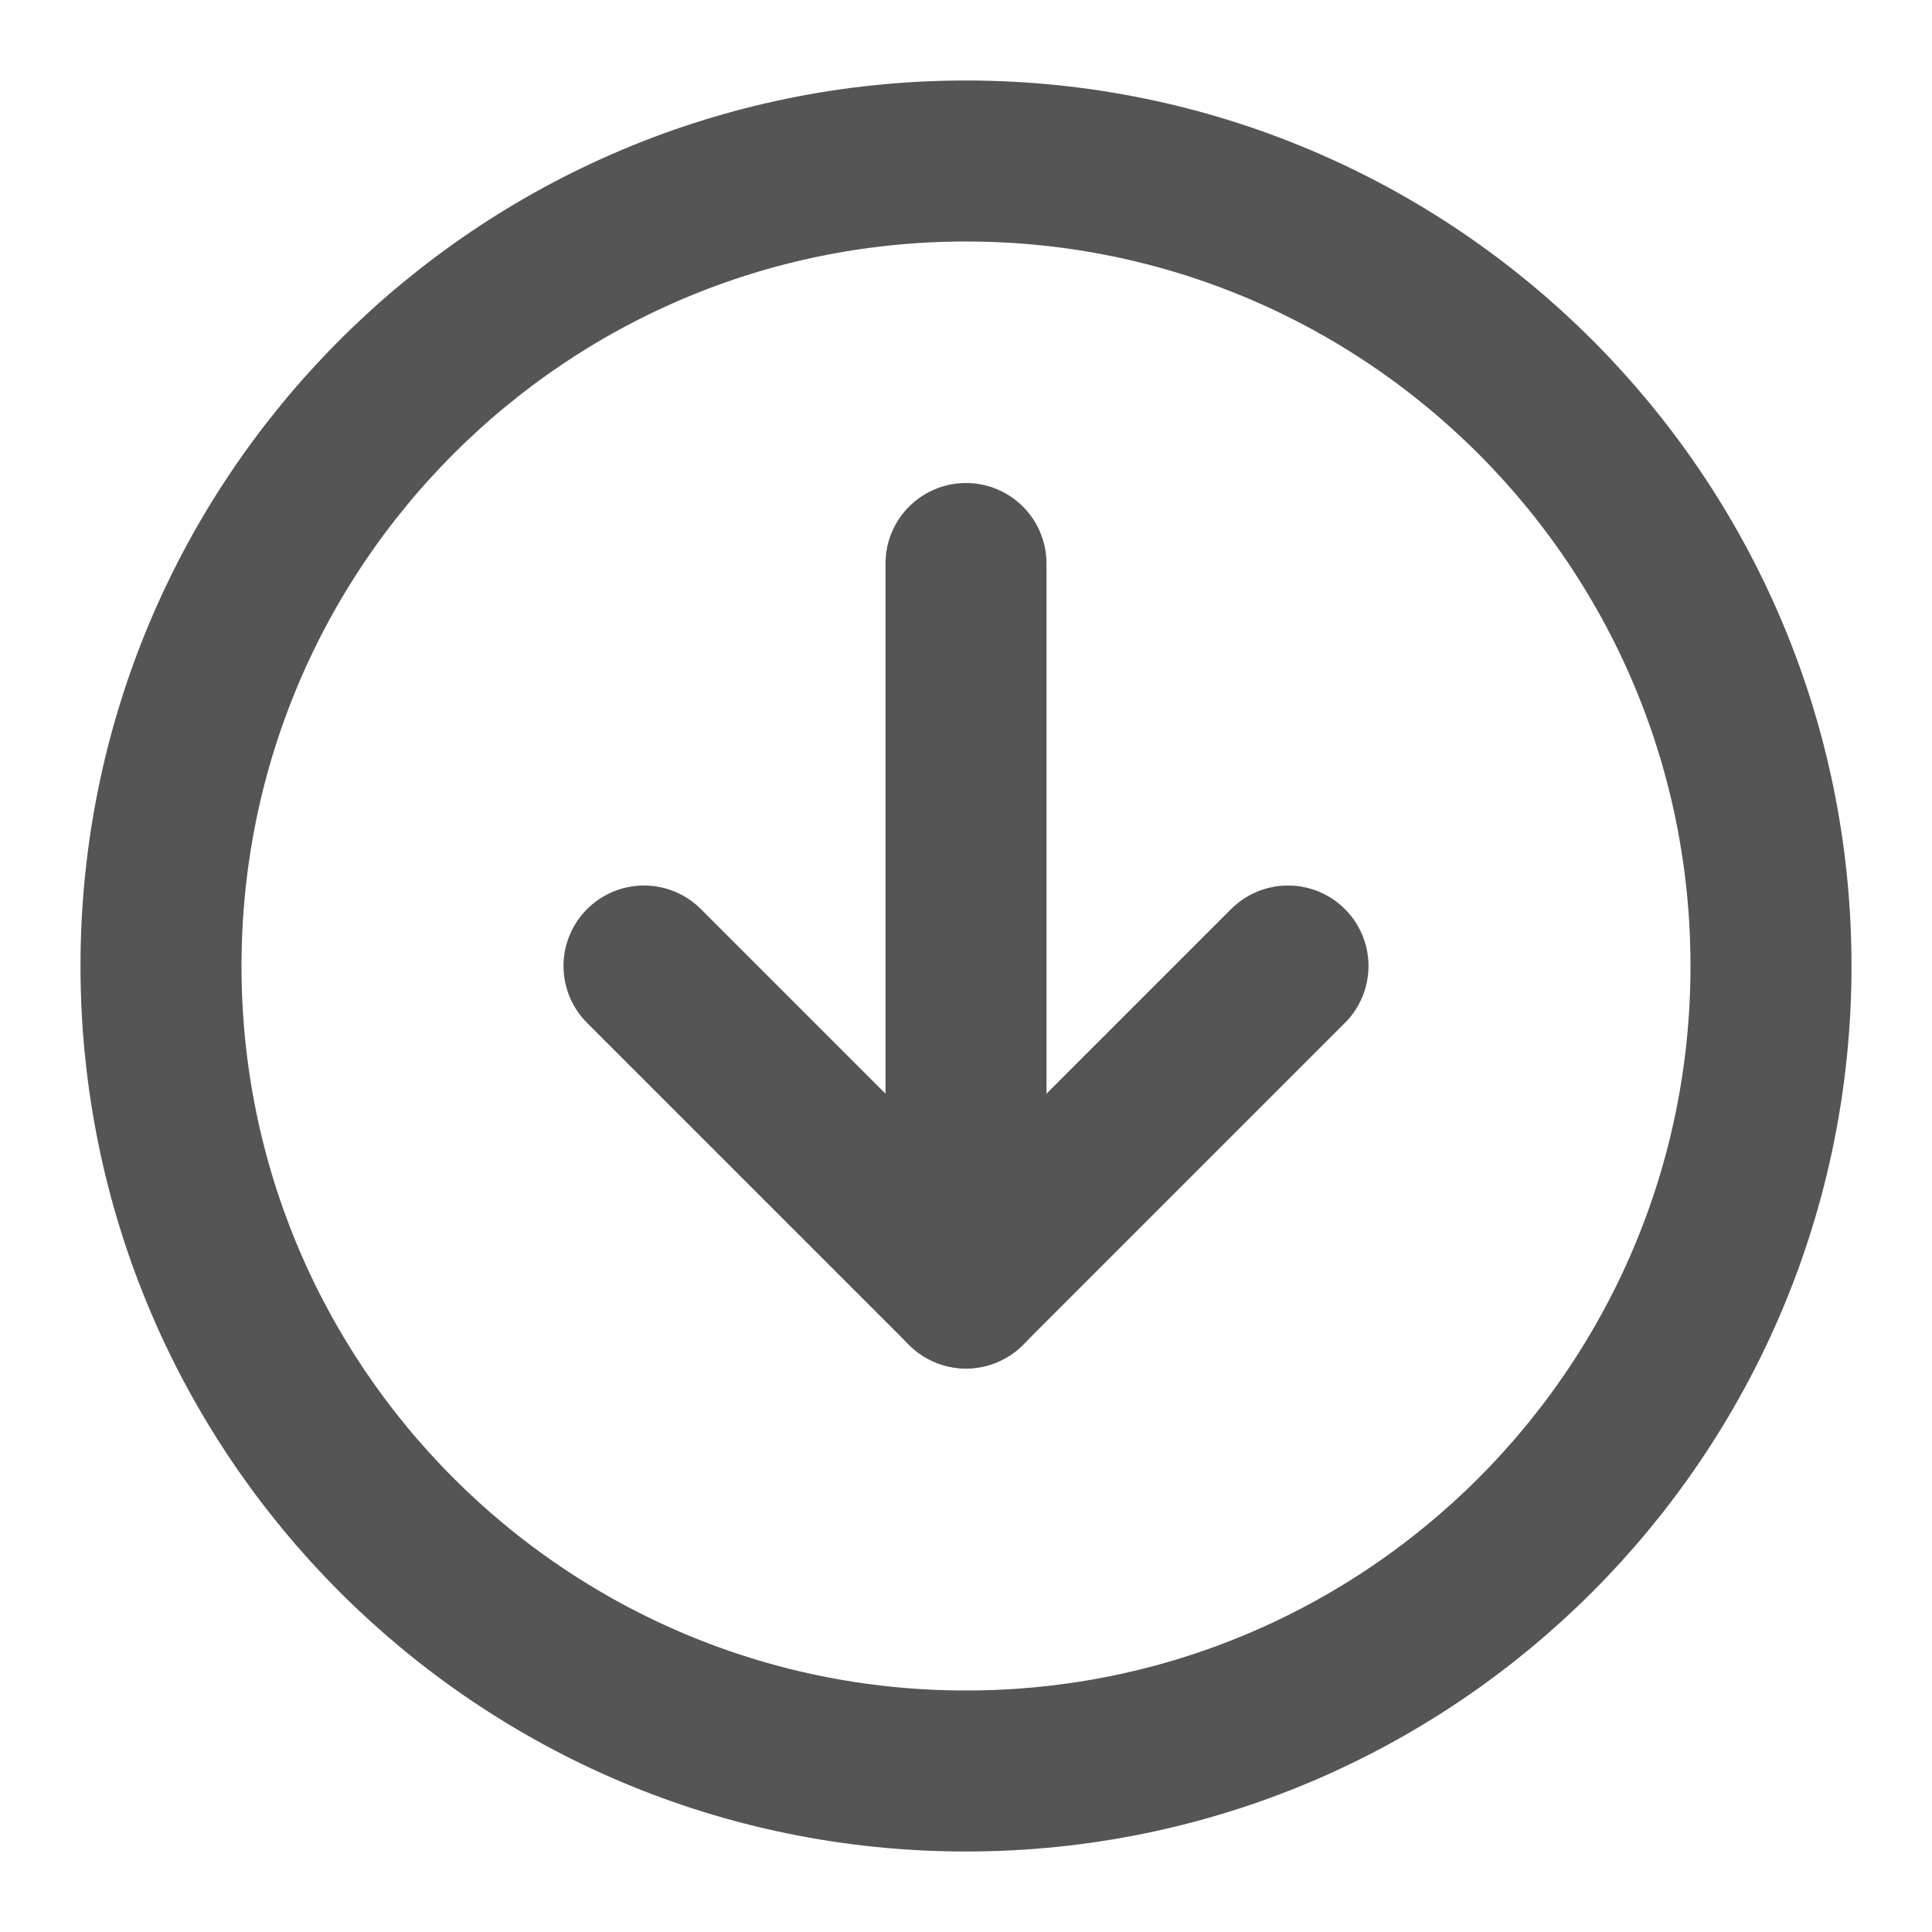
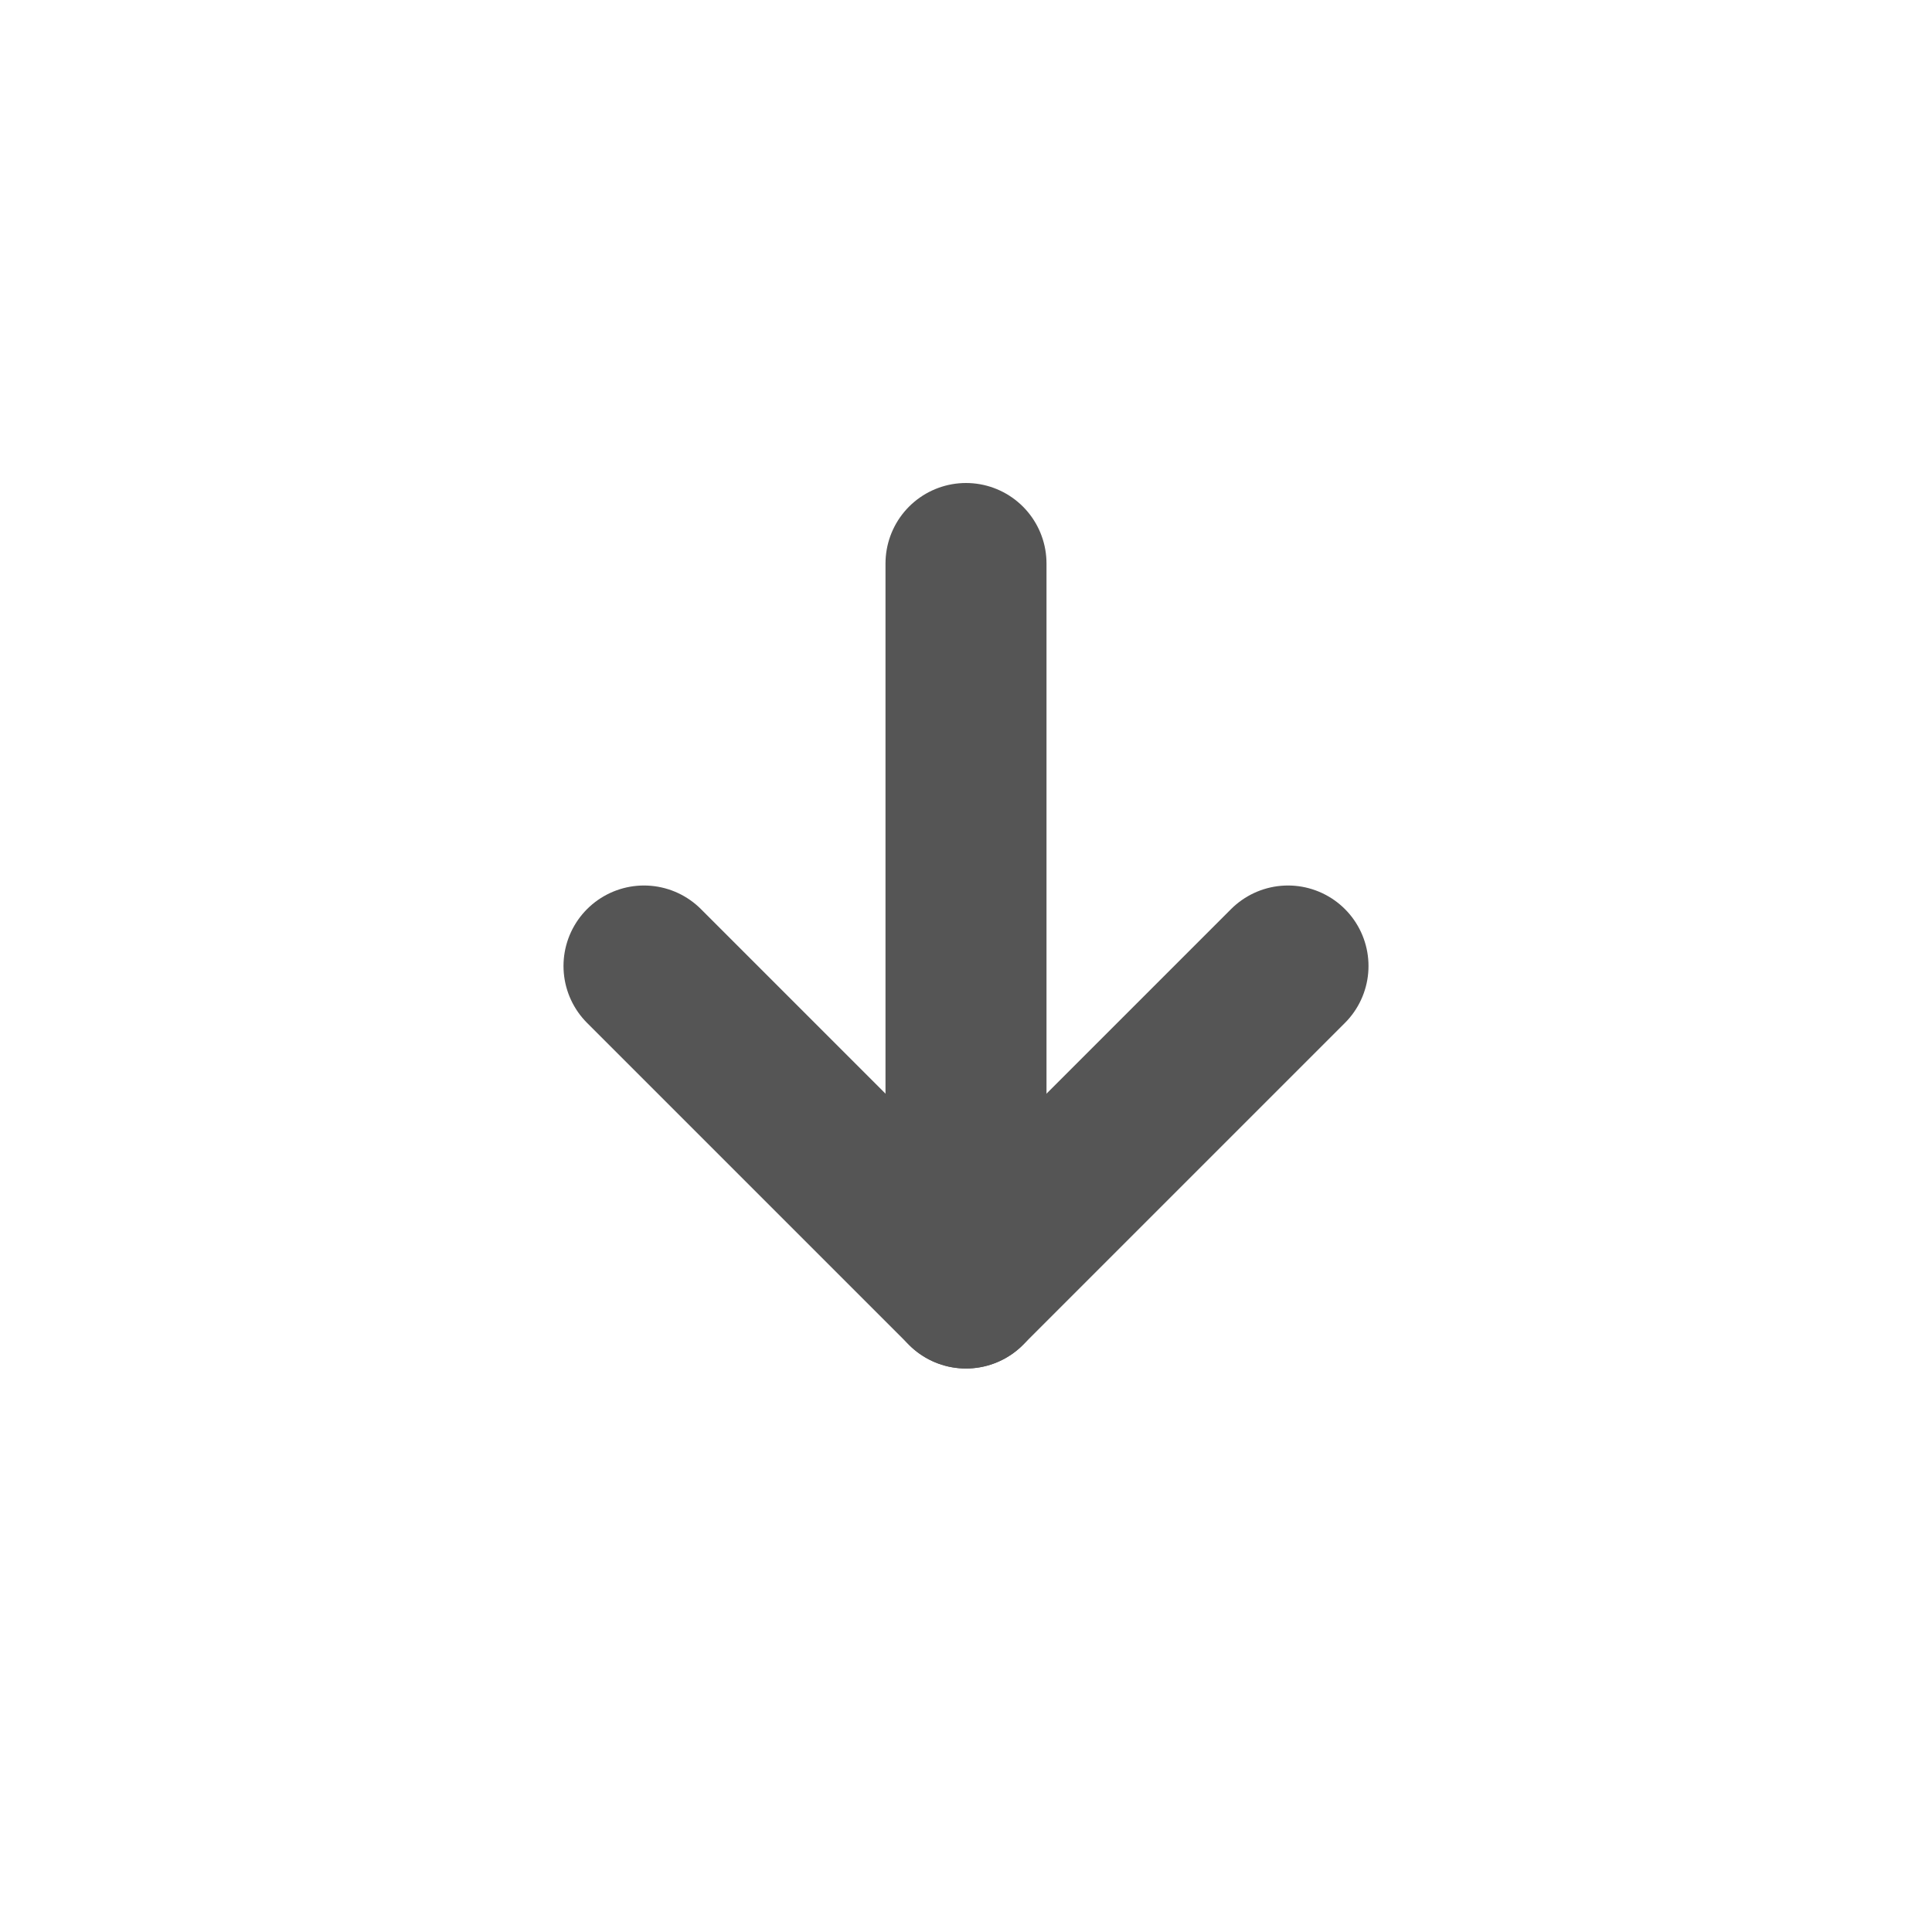
<svg xmlns="http://www.w3.org/2000/svg" viewBox="0 0 24 24">
-   <circle cx="12" cy="12" r="10" fill="none" stroke="#555" stroke-width="2" />
+   <circle cx="12" cy="12" r="10" fill="none" stroke="#ff000" stroke-width="2" />
  <polyline points="8,12 12,16 16,12" fill="none" stroke="#555" stroke-linecap="round" stroke-linejoin="round" stroke-miterlimit="2" stroke-width="2" />
  <line x1="12" y1="7" x2="12" y2="16" stroke="#555" stroke-width="2" stroke-linecap="round" />
</svg>
